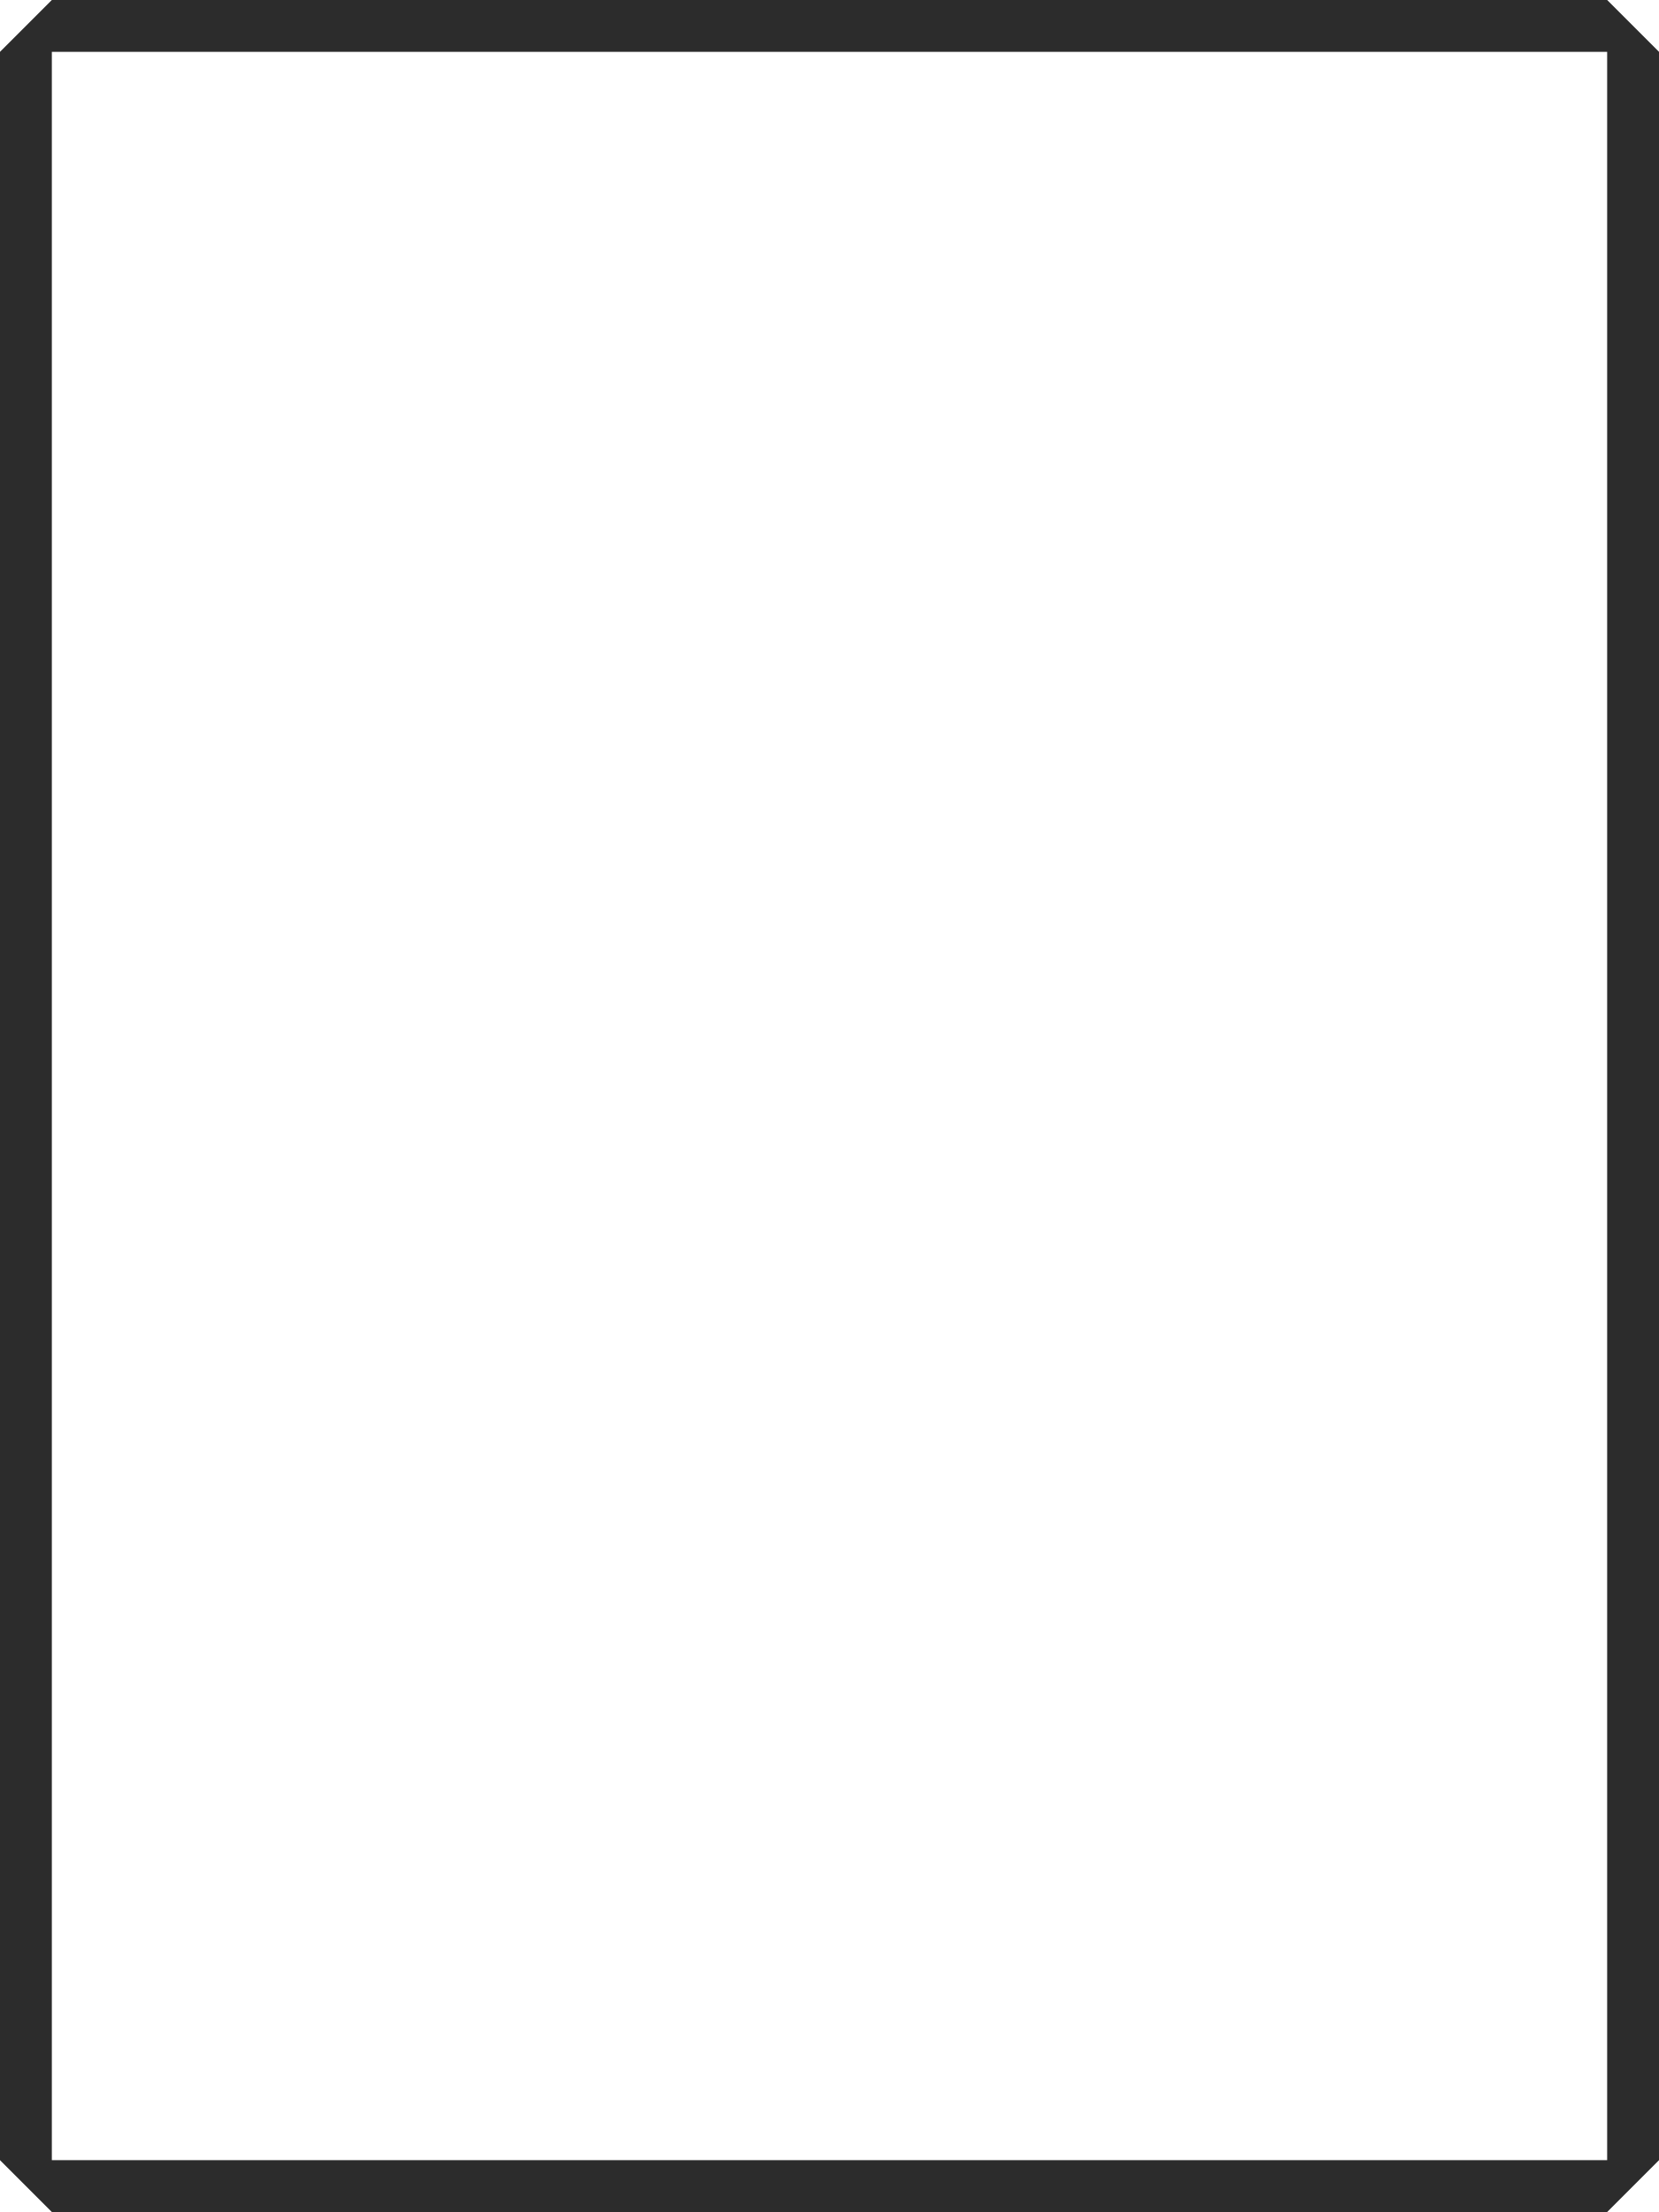
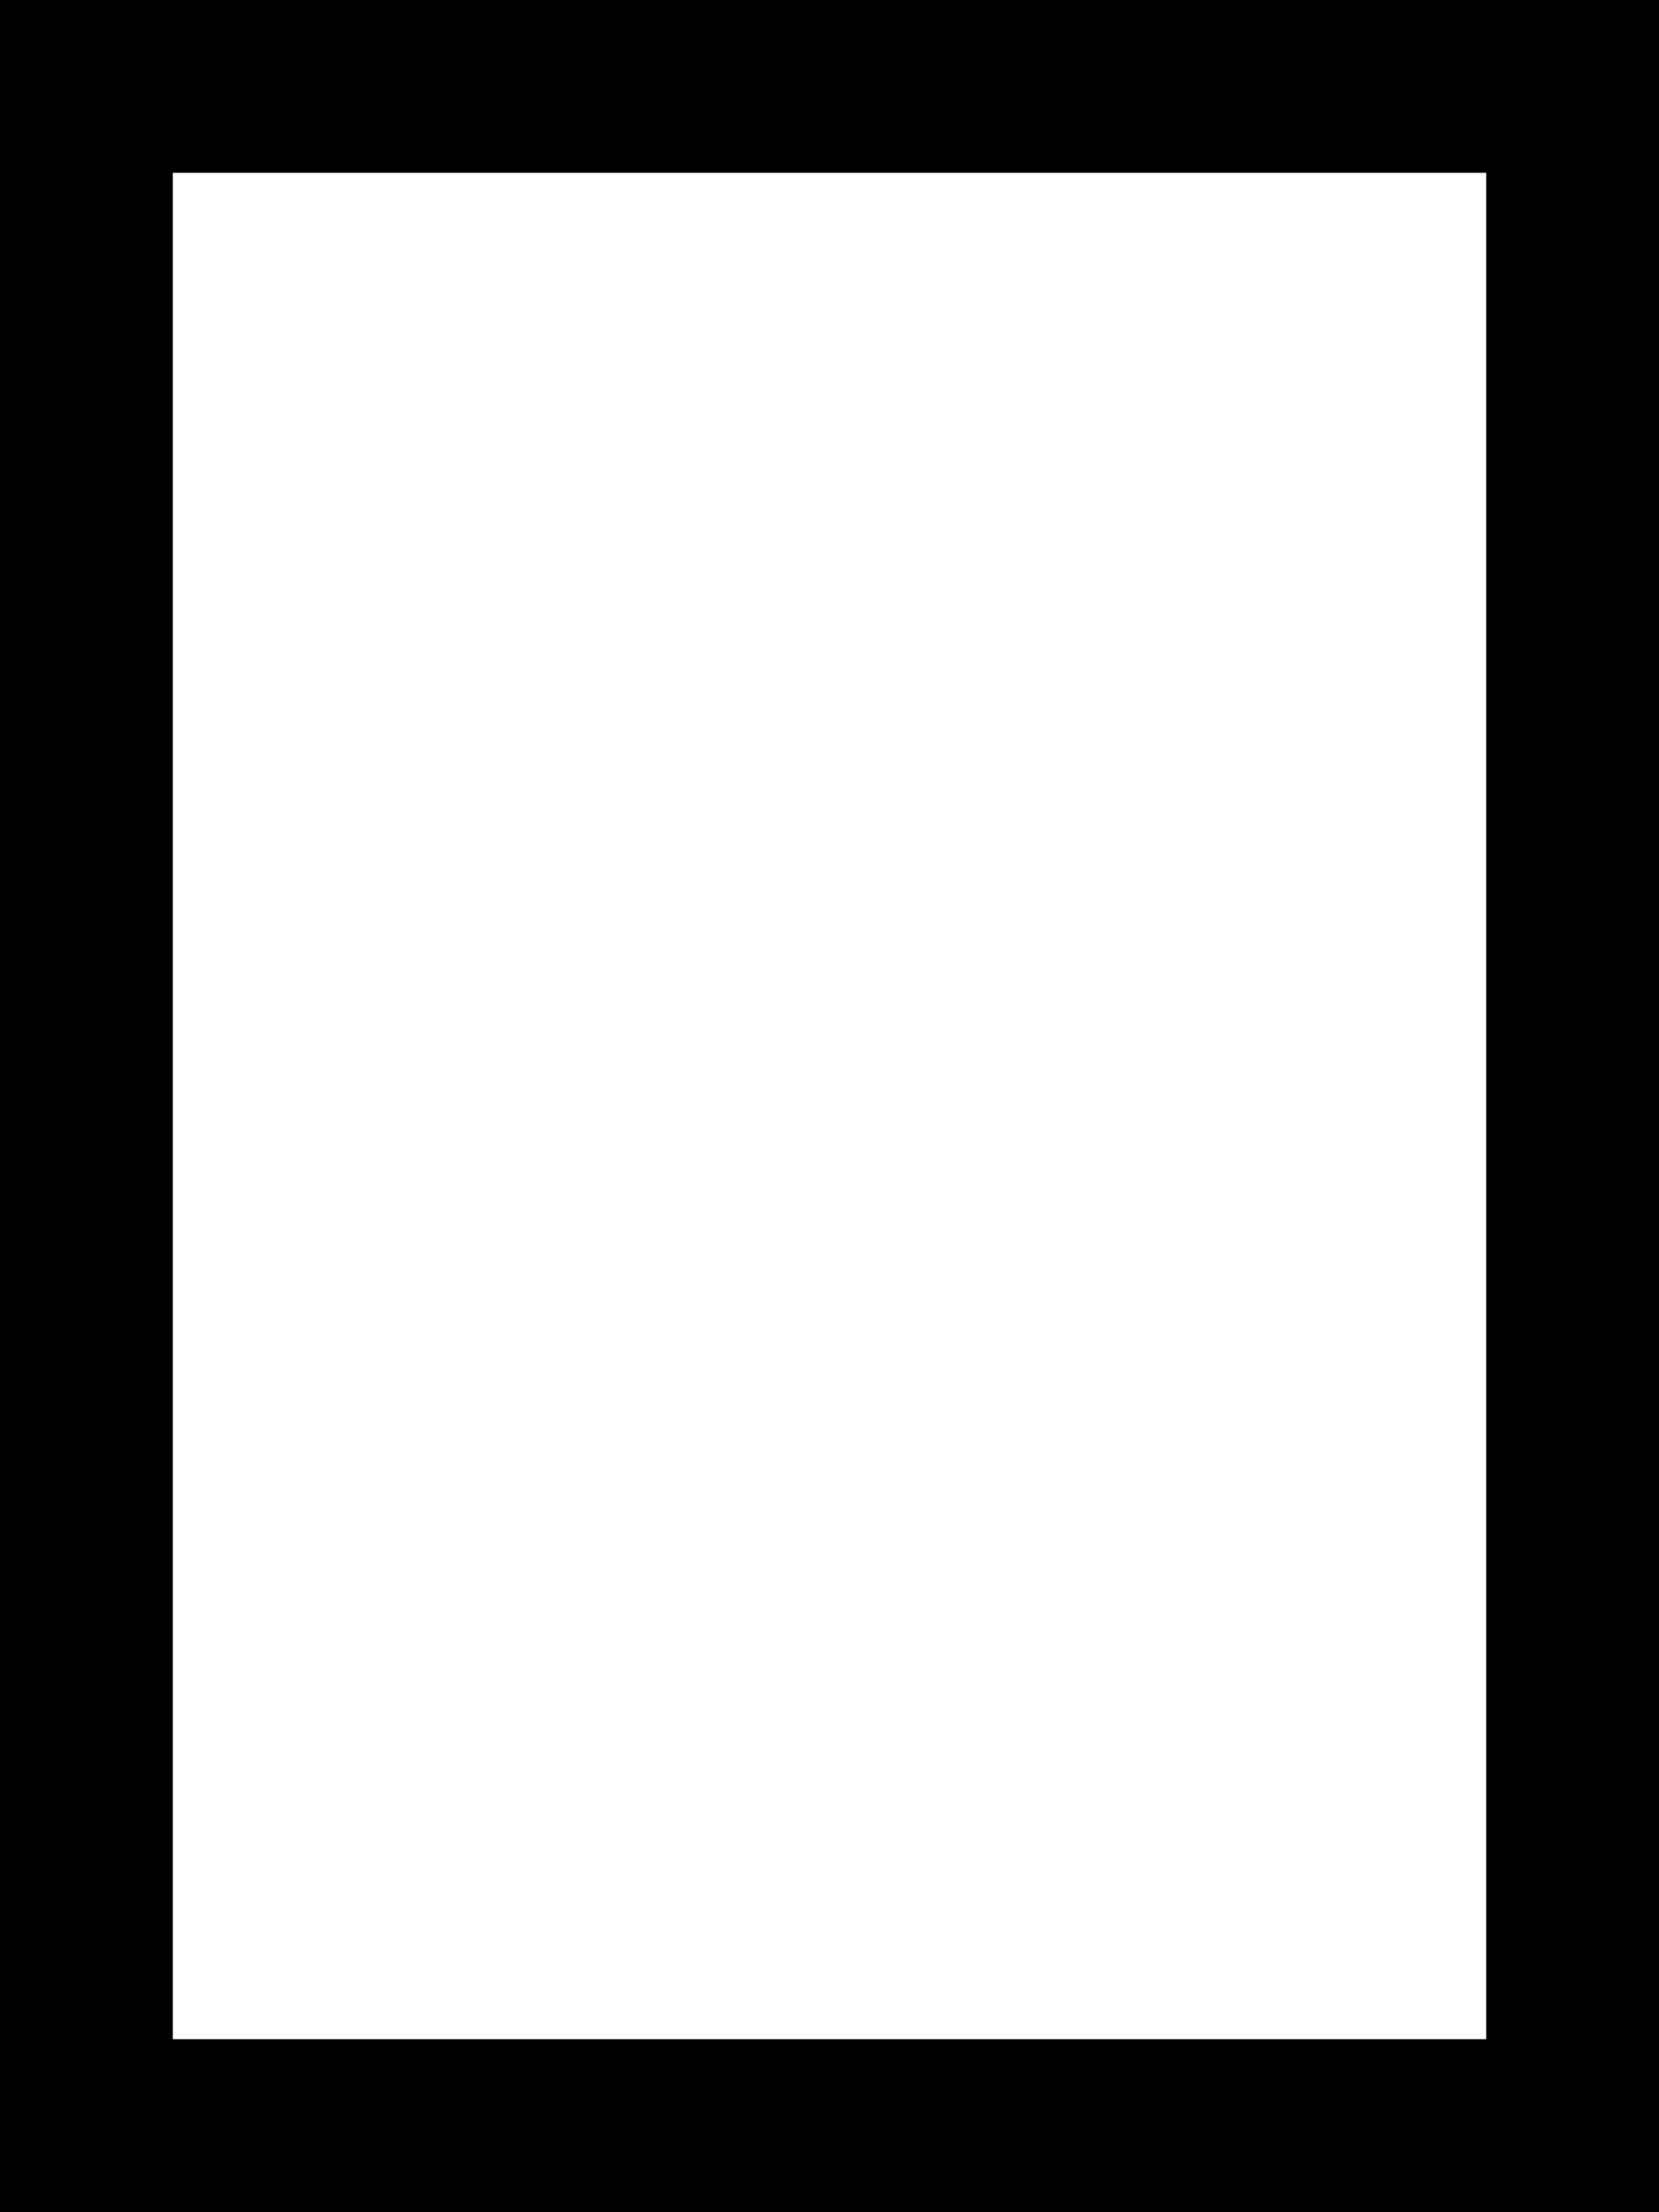
<svg xmlns="http://www.w3.org/2000/svg" class="icon" viewBox="0 0 768.0 1024.0" version="1.1" width="150.0" height="200.0">
-   <path d="M24.0 0 L744.0 0 L768.0 24.0 L768.0 1000.0 L744.0 1024.0 L24.0 1024.0 L0 1000.0 L0 24.0 ZM24.0 24.0 L744.0 24.0 L744.0 1000.0 L24.0 1000.0 Z" fill="#2c2c2c" fill-rule="evenodd" />
+   <path d="M0 0 L768.0 0 L768.0 1024.0 L0 1024.0 ZM80.0 80.0 L688.0 80.0 L688.0 944.0 L80.0 944.0 Z" fill="#000000" fill-rule="evenodd" />
</svg>
